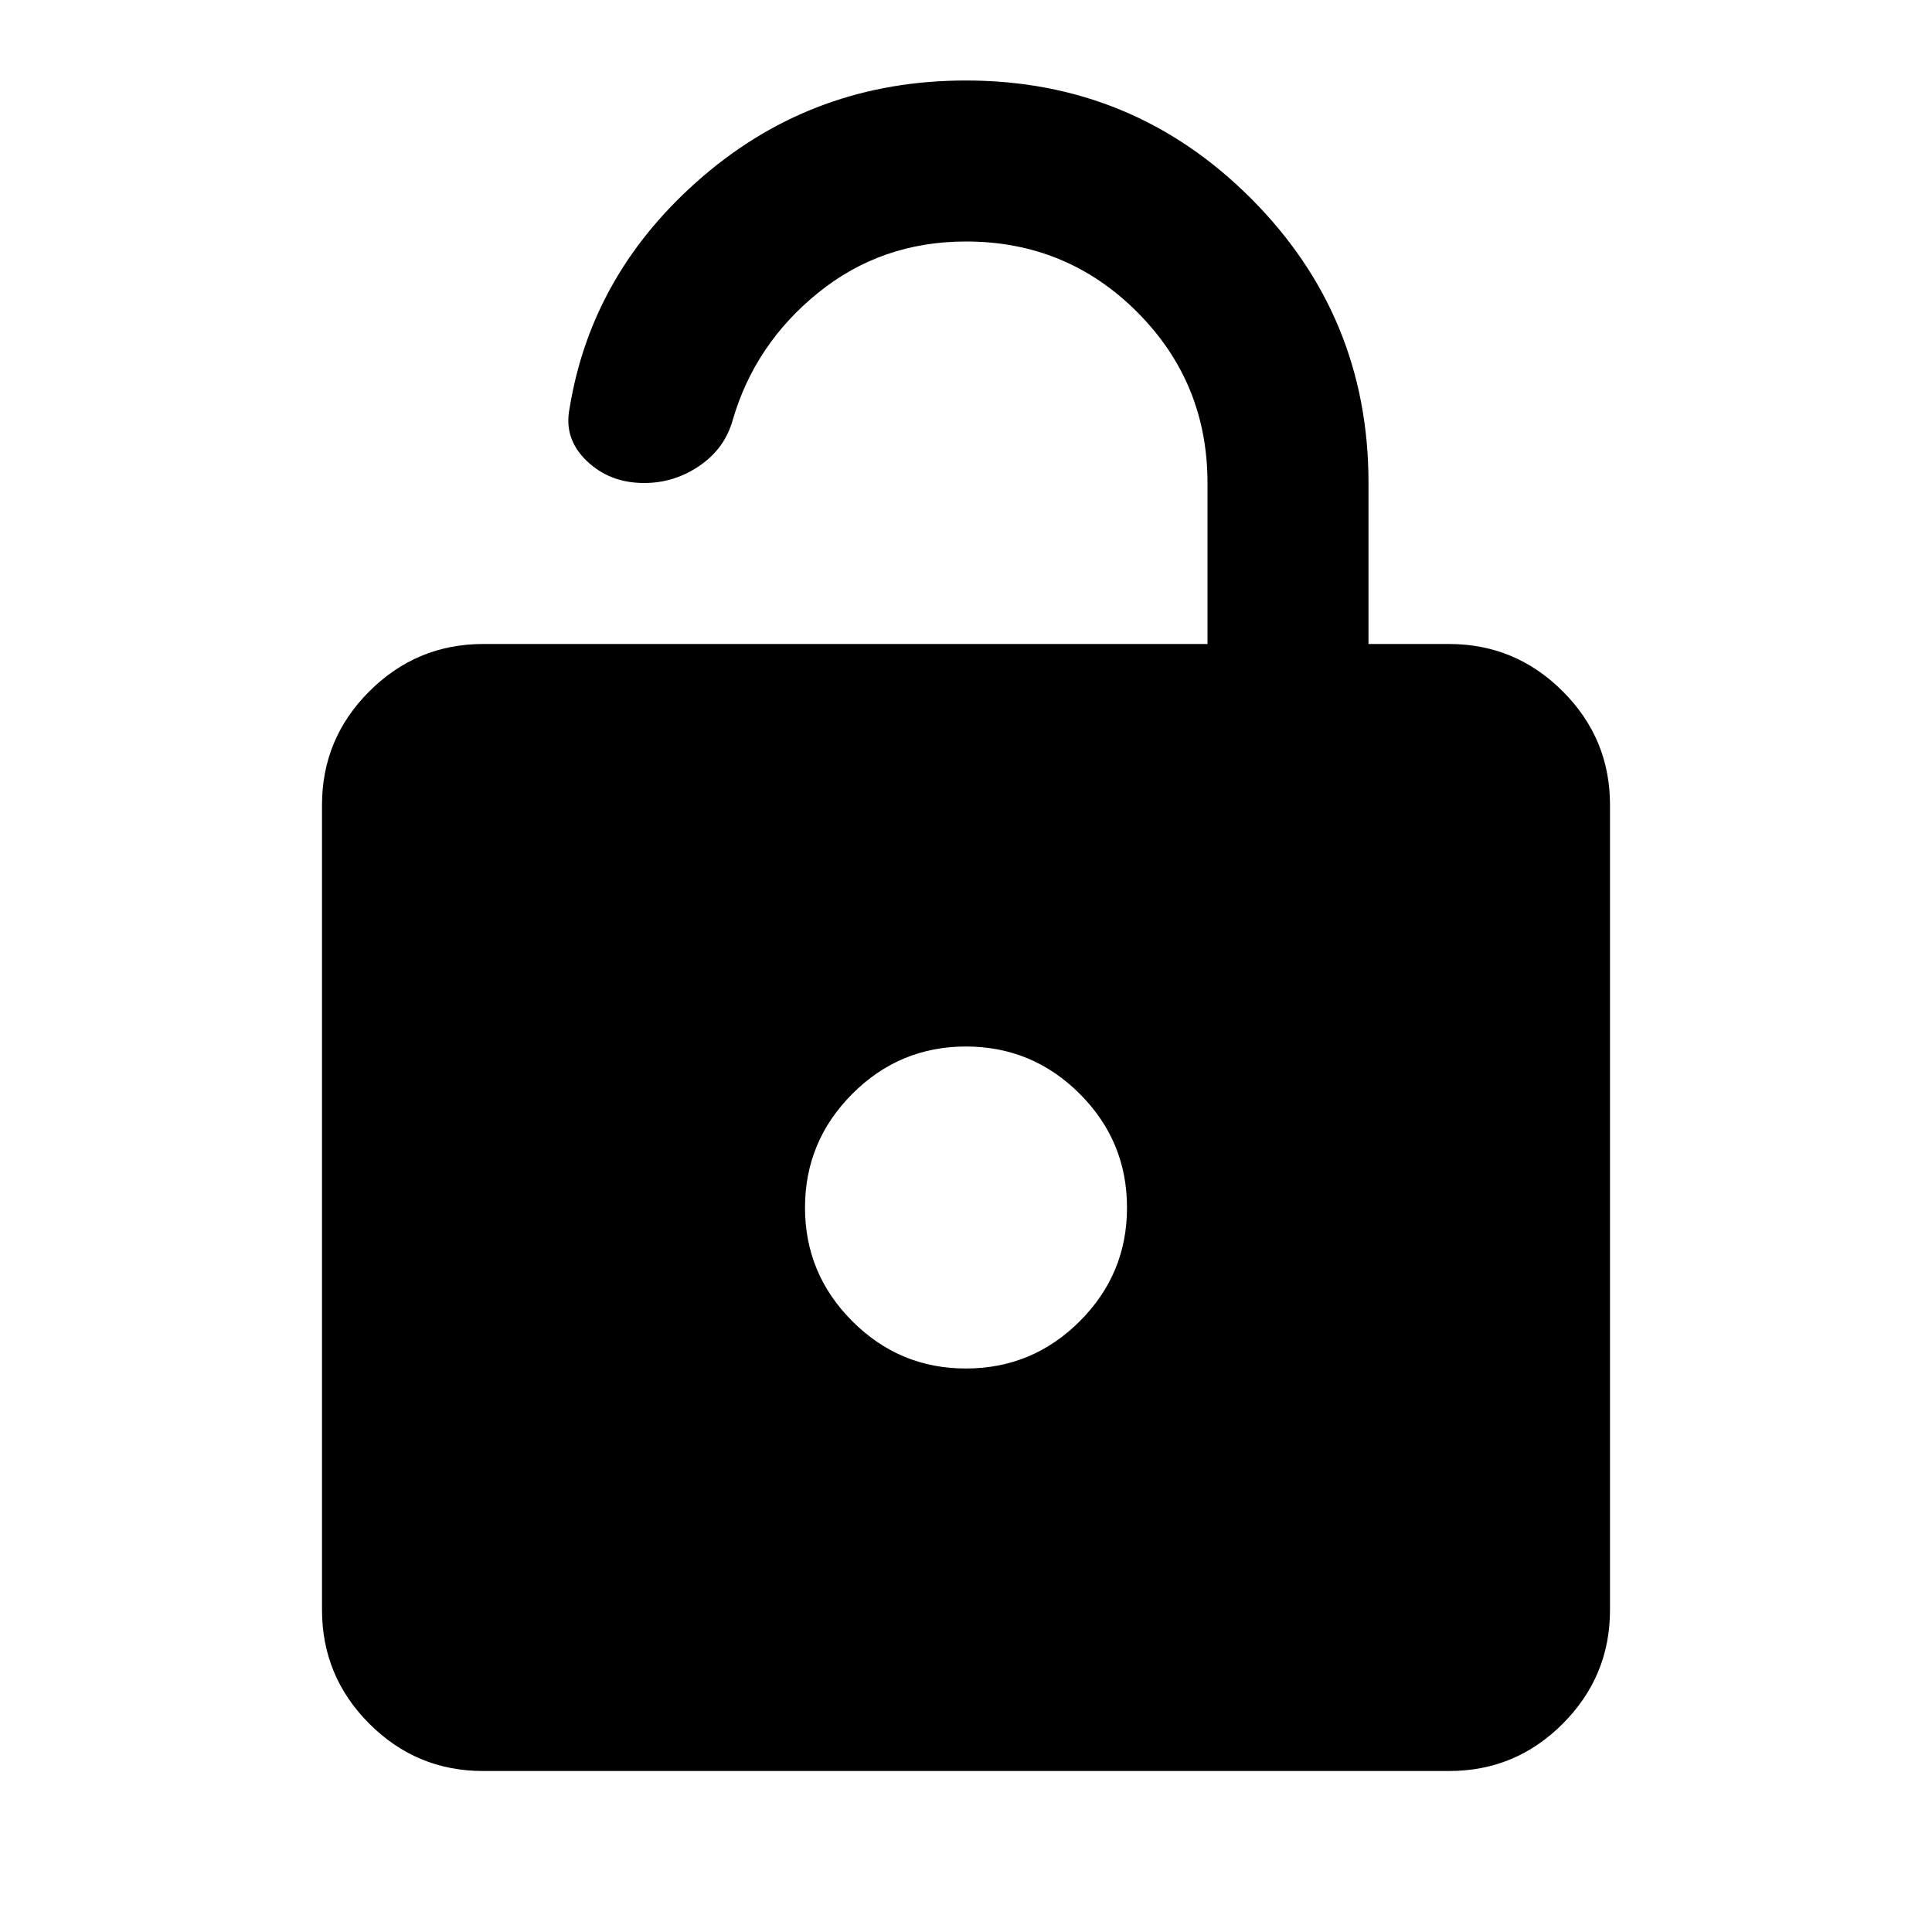
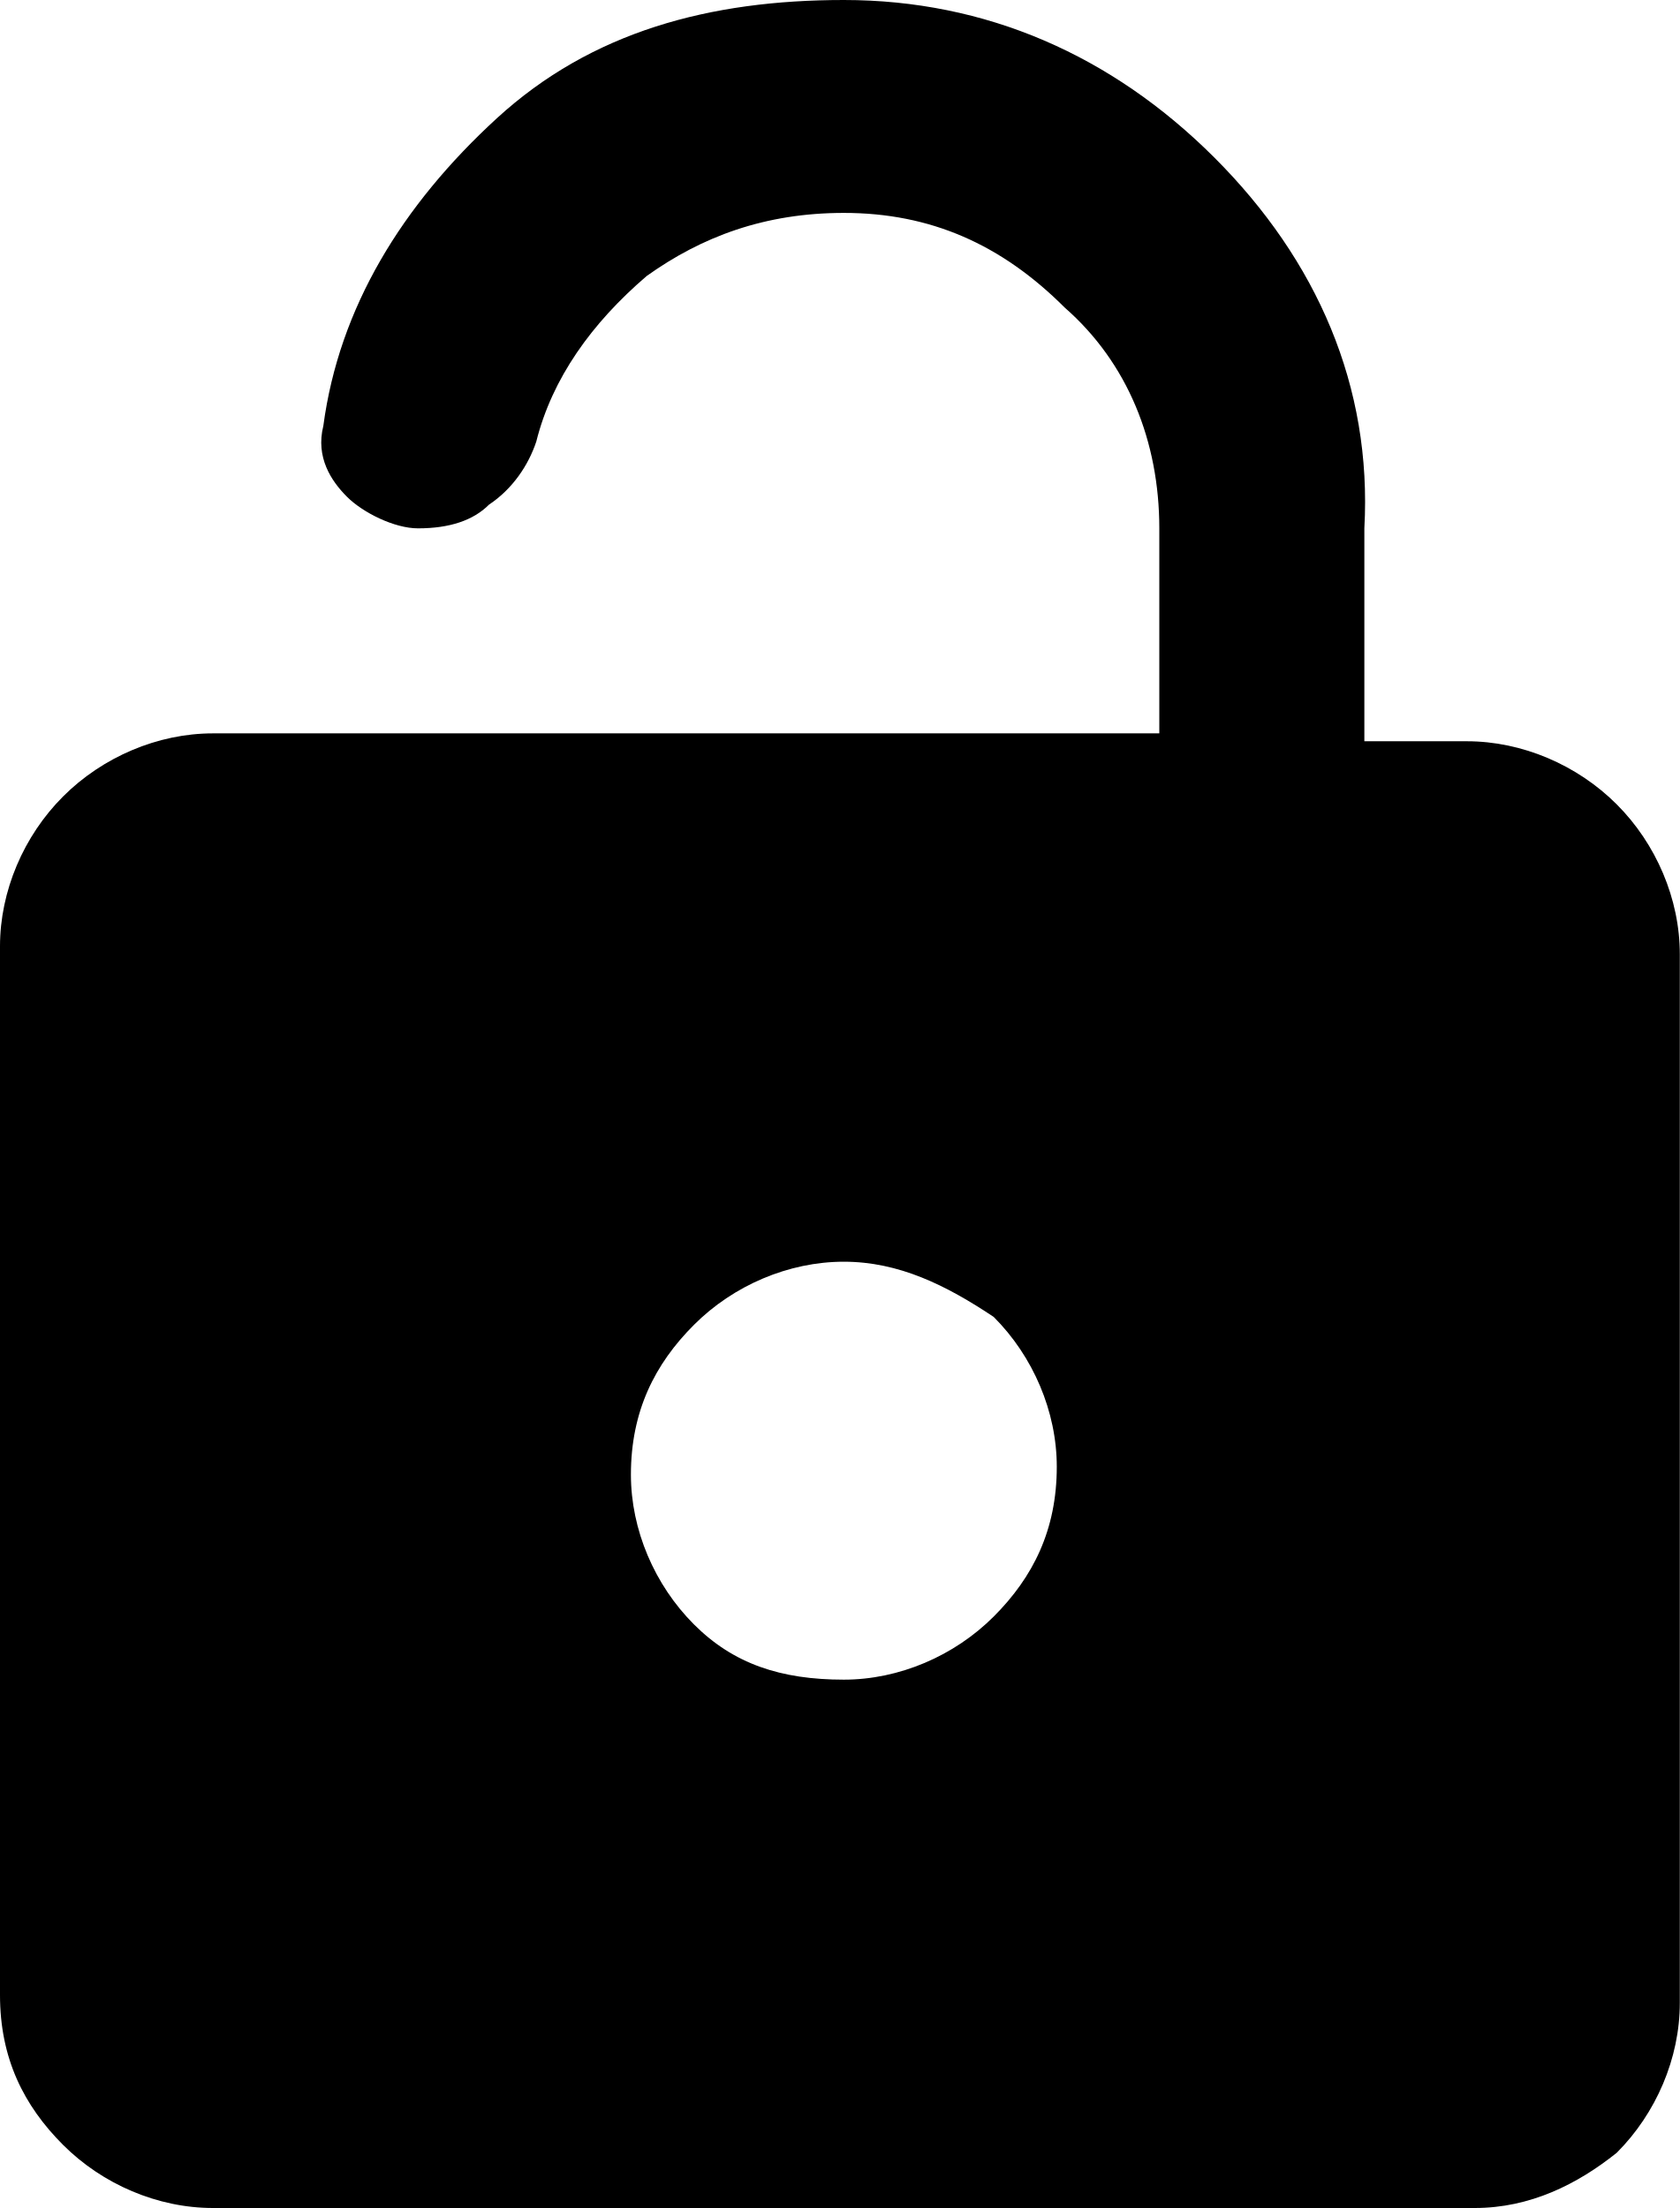
- <svg xmlns="http://www.w3.org/2000/svg" width="32" height="32" viewBox="0 0 24 24">
-   <path fill="currentColor" d="M6 22q-.825 0-1.412-.587T4 20V10q0-.825.588-1.412T6 8h9V6q0-1.25-.875-2.125T12 3q-1.05 0-1.838.638T9.1 5.225q-.1.35-.413.563T8 6q-.425 0-.712-.275t-.213-.65q.275-1.7 1.662-2.888T12 1q2.075 0 3.538 1.463T17 6v2h1q.825 0 1.413.588T20 10v10q0 .825-.587 1.413T18 22zm6-5q.825 0 1.413-.587T14 15q0-.825-.587-1.412T12 13q-.825 0-1.412.588T10 15q0 .825.588 1.413T12 17" />
+ <svg xmlns="http://www.w3.org/2000/svg" version="1.1" id="레이어_1" x="0px" y="0px" viewBox="0 0 21.3 28" style="enable-background:new 0 0 21.3 28;" xml:space="preserve">
+   <path d="M2.7,28c-0.7,0-1.4-0.3-1.9-0.8C0.3,26.7,0,26.1,0,25.3V12c0-0.7,0.3-1.4,0.8-1.9c0.5-0.5,1.2-0.8,1.9-0.8h12V6.7  c0-1.1-0.4-2.1-1.2-2.8c-0.8-0.8-1.7-1.2-2.8-1.2C9.7,2.7,8.9,3,8.2,3.5C7.5,4.1,7,4.8,6.8,5.6C6.7,5.9,6.5,6.2,6.2,6.4  C6,6.6,5.7,6.7,5.3,6.7C5,6.7,4.6,6.5,4.4,6.3S4,5.8,4.1,5.4c0.2-1.5,1-2.8,2.2-3.9S9,0,10.7,0c1.8,0,3.4,0.7,4.7,2s2,2.9,1.9,4.7  v2.7h1.3c0.7,0,1.4,0.3,1.9,0.8c0.5,0.5,0.8,1.2,0.8,1.9v13.3c0,0.7-0.3,1.4-0.8,1.9C20,27.7,19.4,28,18.7,28H2.7z M10.7,21.3  c0.7,0,1.4-0.3,1.9-0.8c0.5-0.5,0.8-1.1,0.8-1.9c0-0.7-0.3-1.4-0.8-1.9C12,16.3,11.4,16,10.7,16c-0.7,0-1.4,0.3-1.9,0.8  C8.3,17.3,8,17.9,8,18.7c0,0.7,0.3,1.4,0.8,1.9S9.9,21.3,10.7,21.3" />
</svg>
